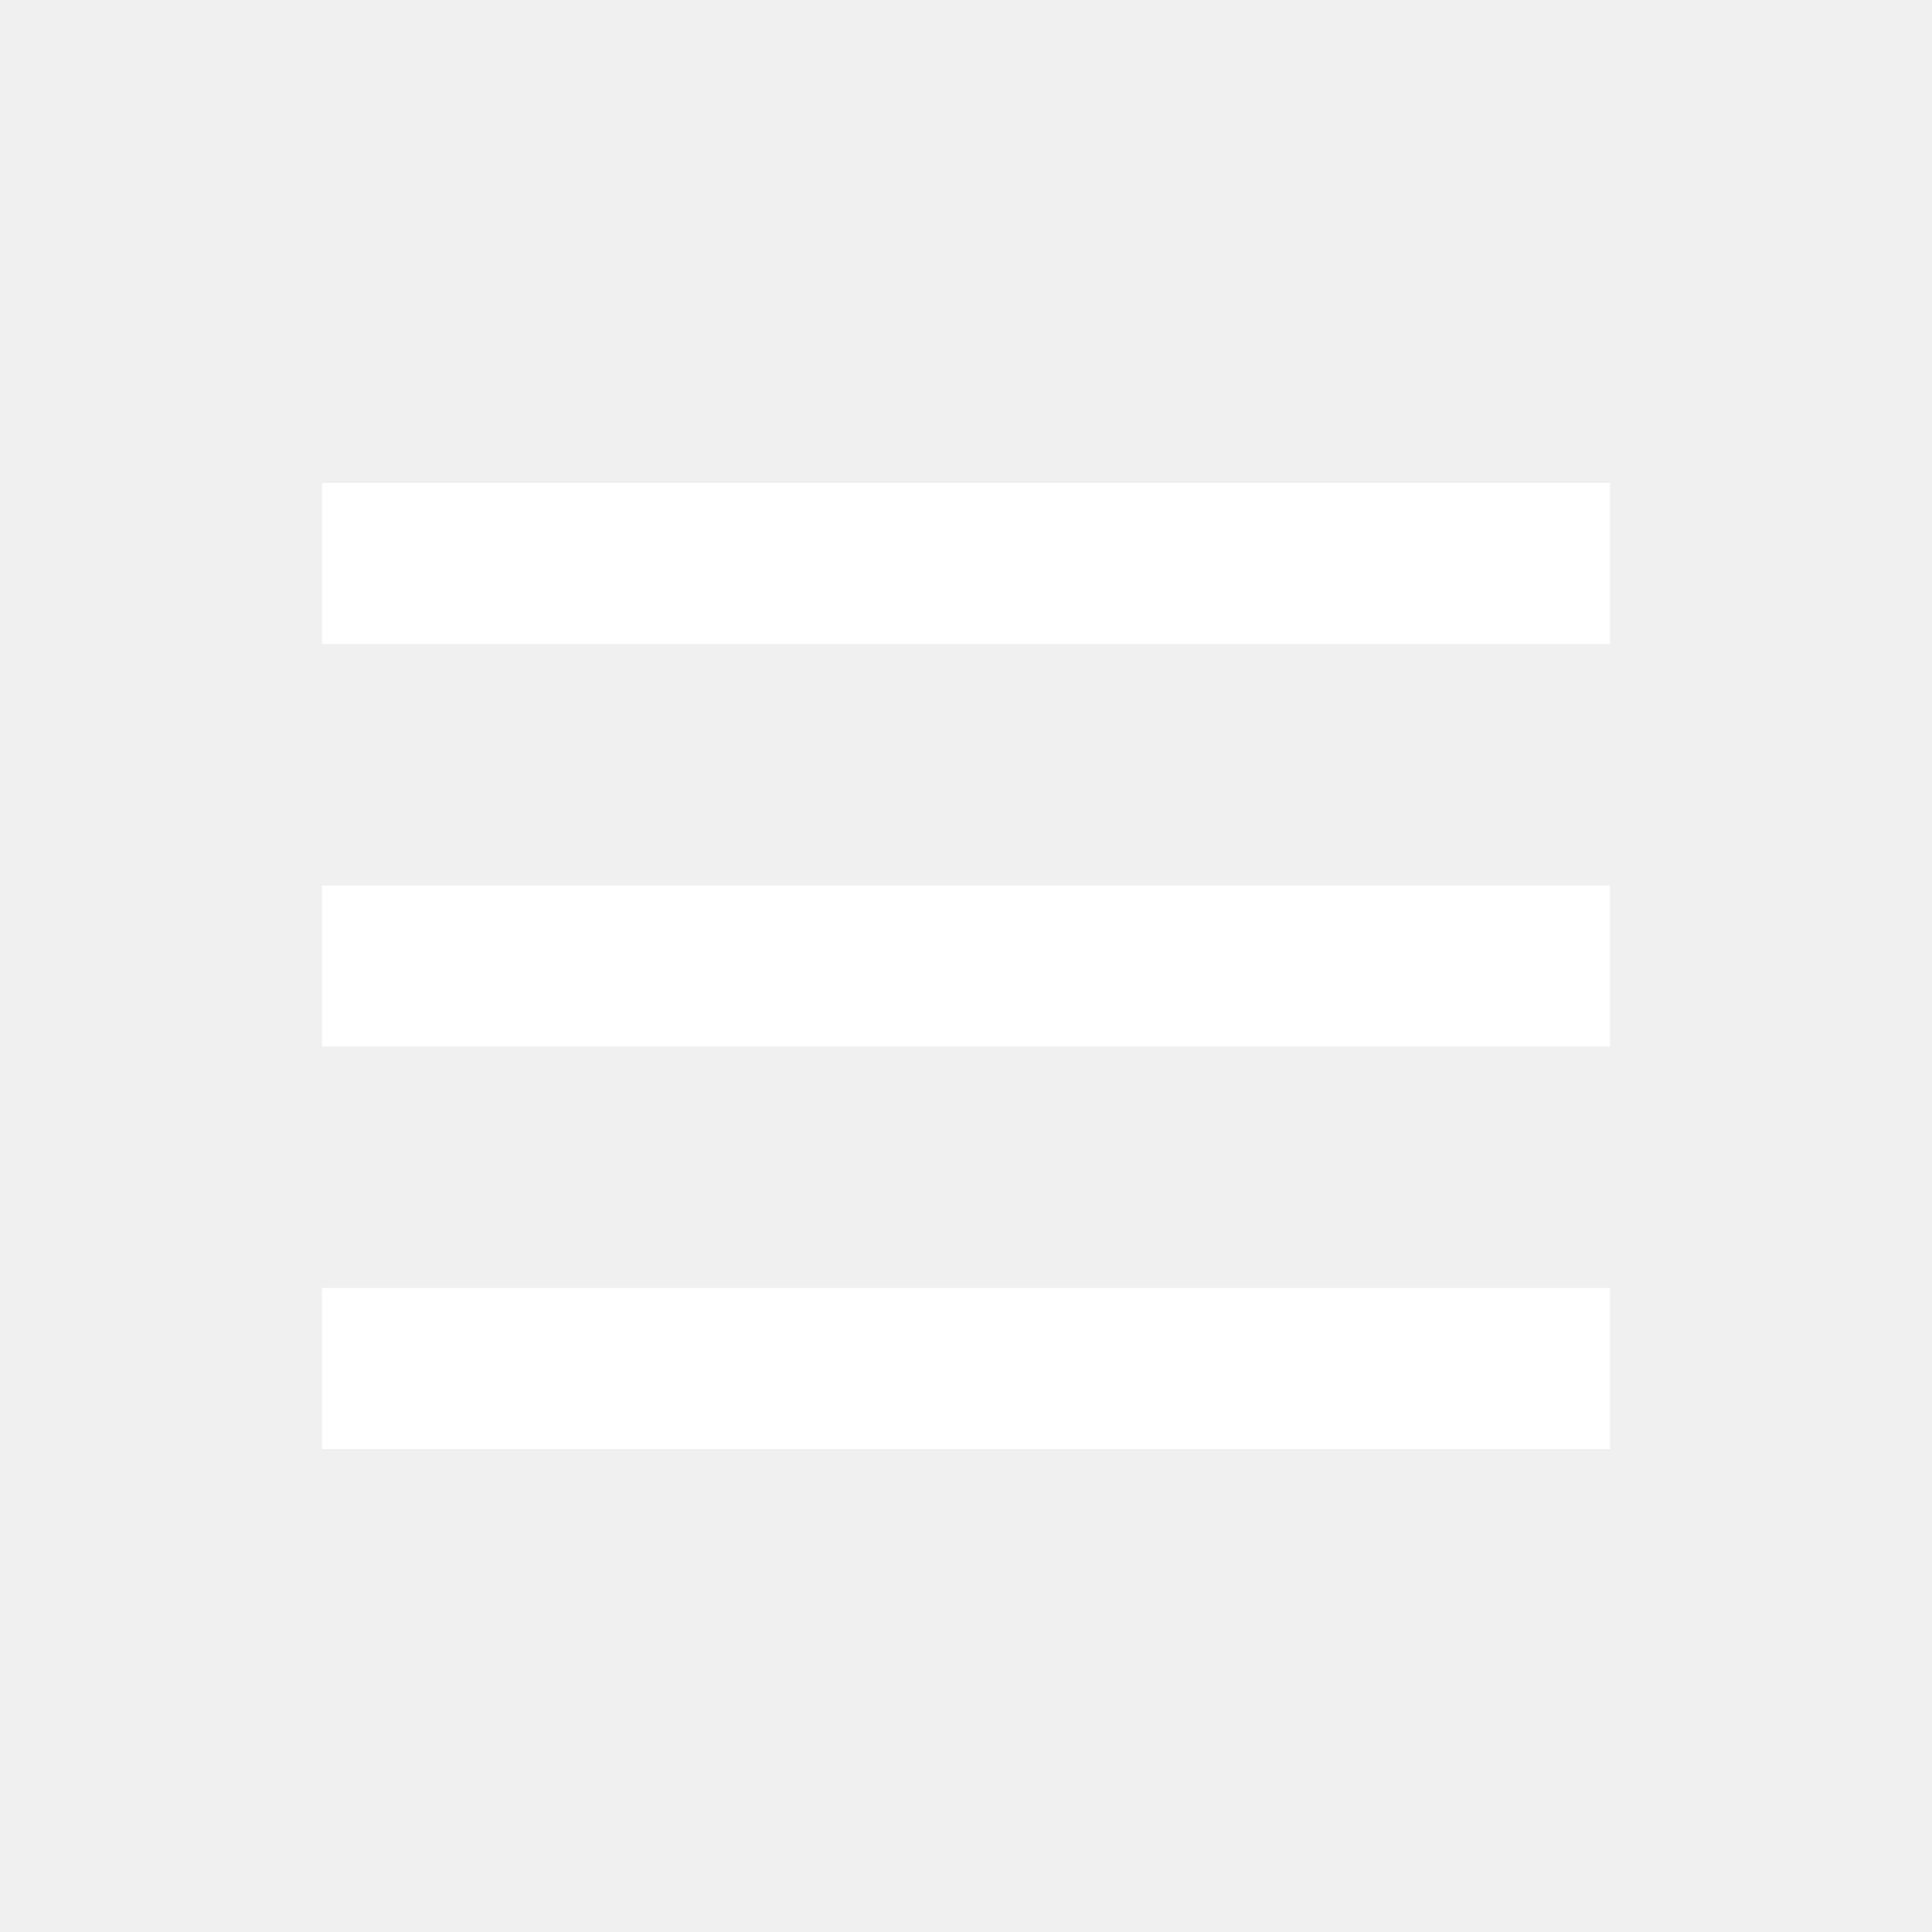
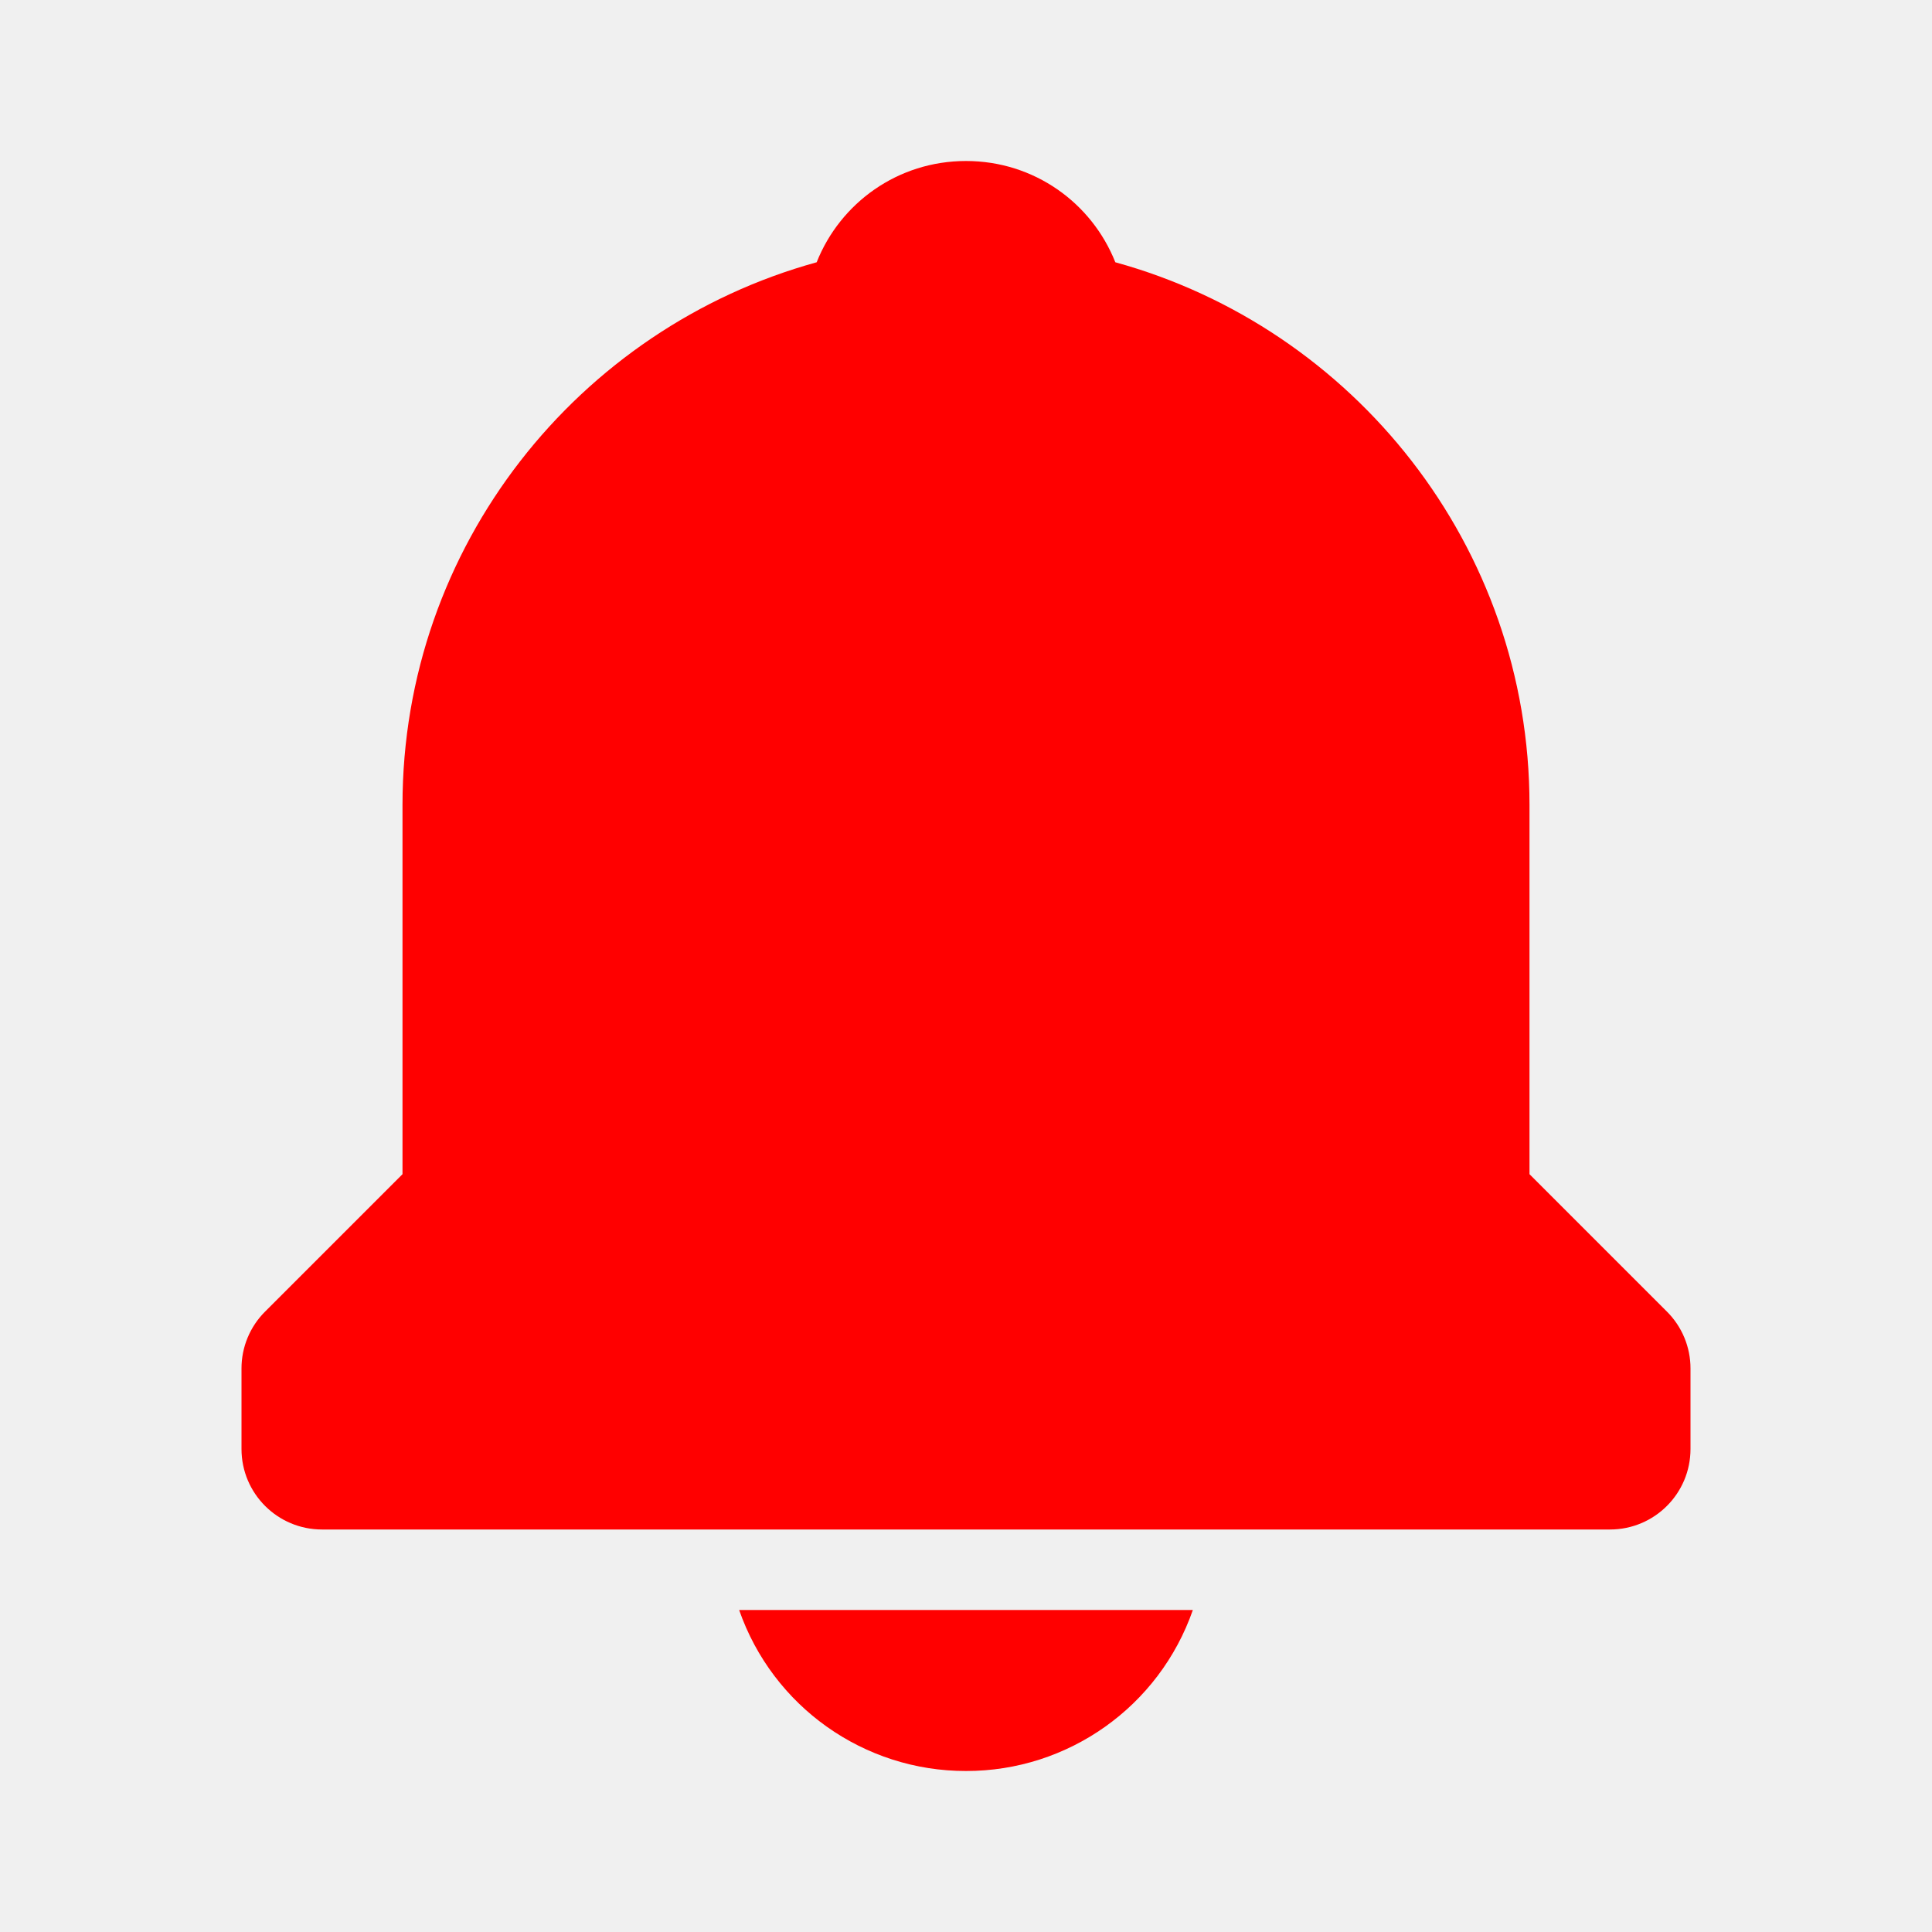
- <svg xmlns="http://www.w3.org/2000/svg" width="24" height="24" viewBox="0 0 24 24" style="fill: #fff ;transform:#fff;transform: ;msFilter:;">
-   <path d="M4 6h16v2H4zm0 5h16v2H4zm0 5h16v2H4z" />
+ <svg xmlns="http://www.w3.org/2000/svg" width="24" height="24" viewBox="0 0 24 24" style="fill: rgba(255, 0, 0, 1);transform: ;msFilter:;">
+   <path d="M12 22a2.98 2.98 0 0 0 2.818-2H9.182A2.98 2.98 0 0 0 12 22zm7-7.414V10c0-3.217-2.185-5.927-5.145-6.742C13.562 2.52 12.846 2 12 2s-1.562.52-1.855 1.258C7.185 4.074 5 6.783 5 10v4.586l-1.707 1.707A.996.996 0 0 0 3 17v1a1 1 0 0 0 1 1h16a1 1 0 0 0 1-1v-1a.996.996 0 0 0-.293-.707L19 14.586z" />
</svg>
